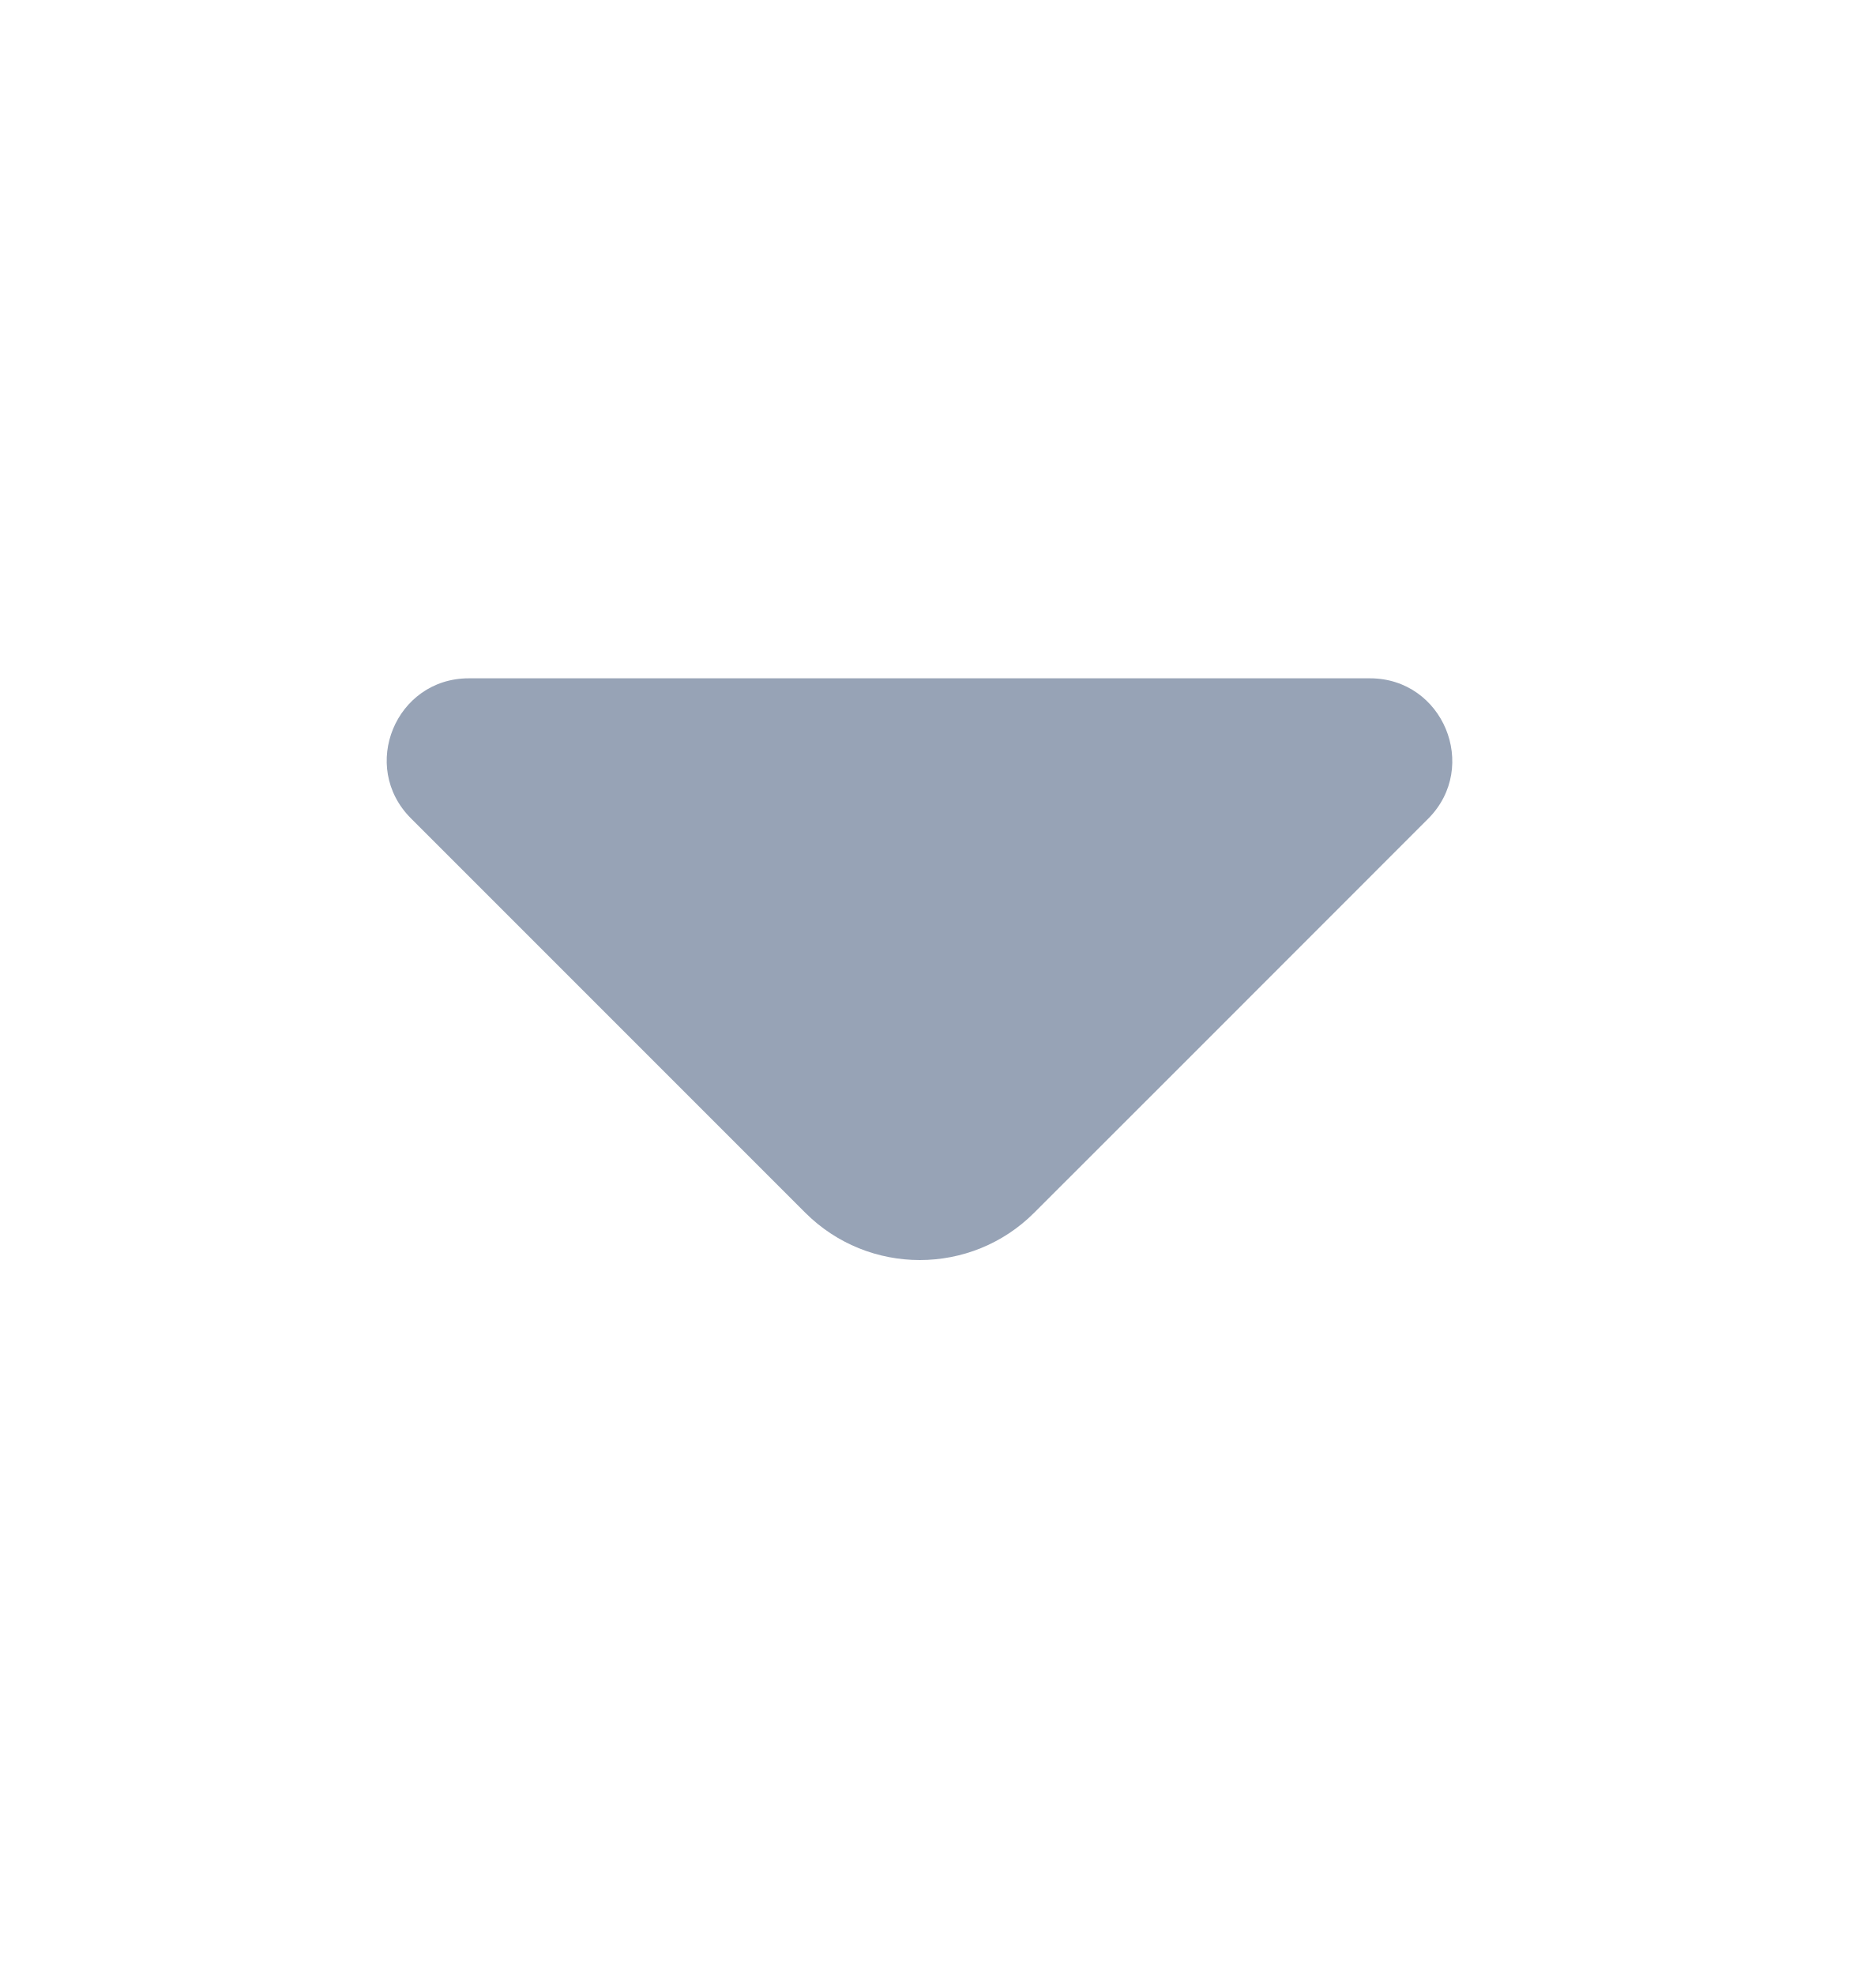
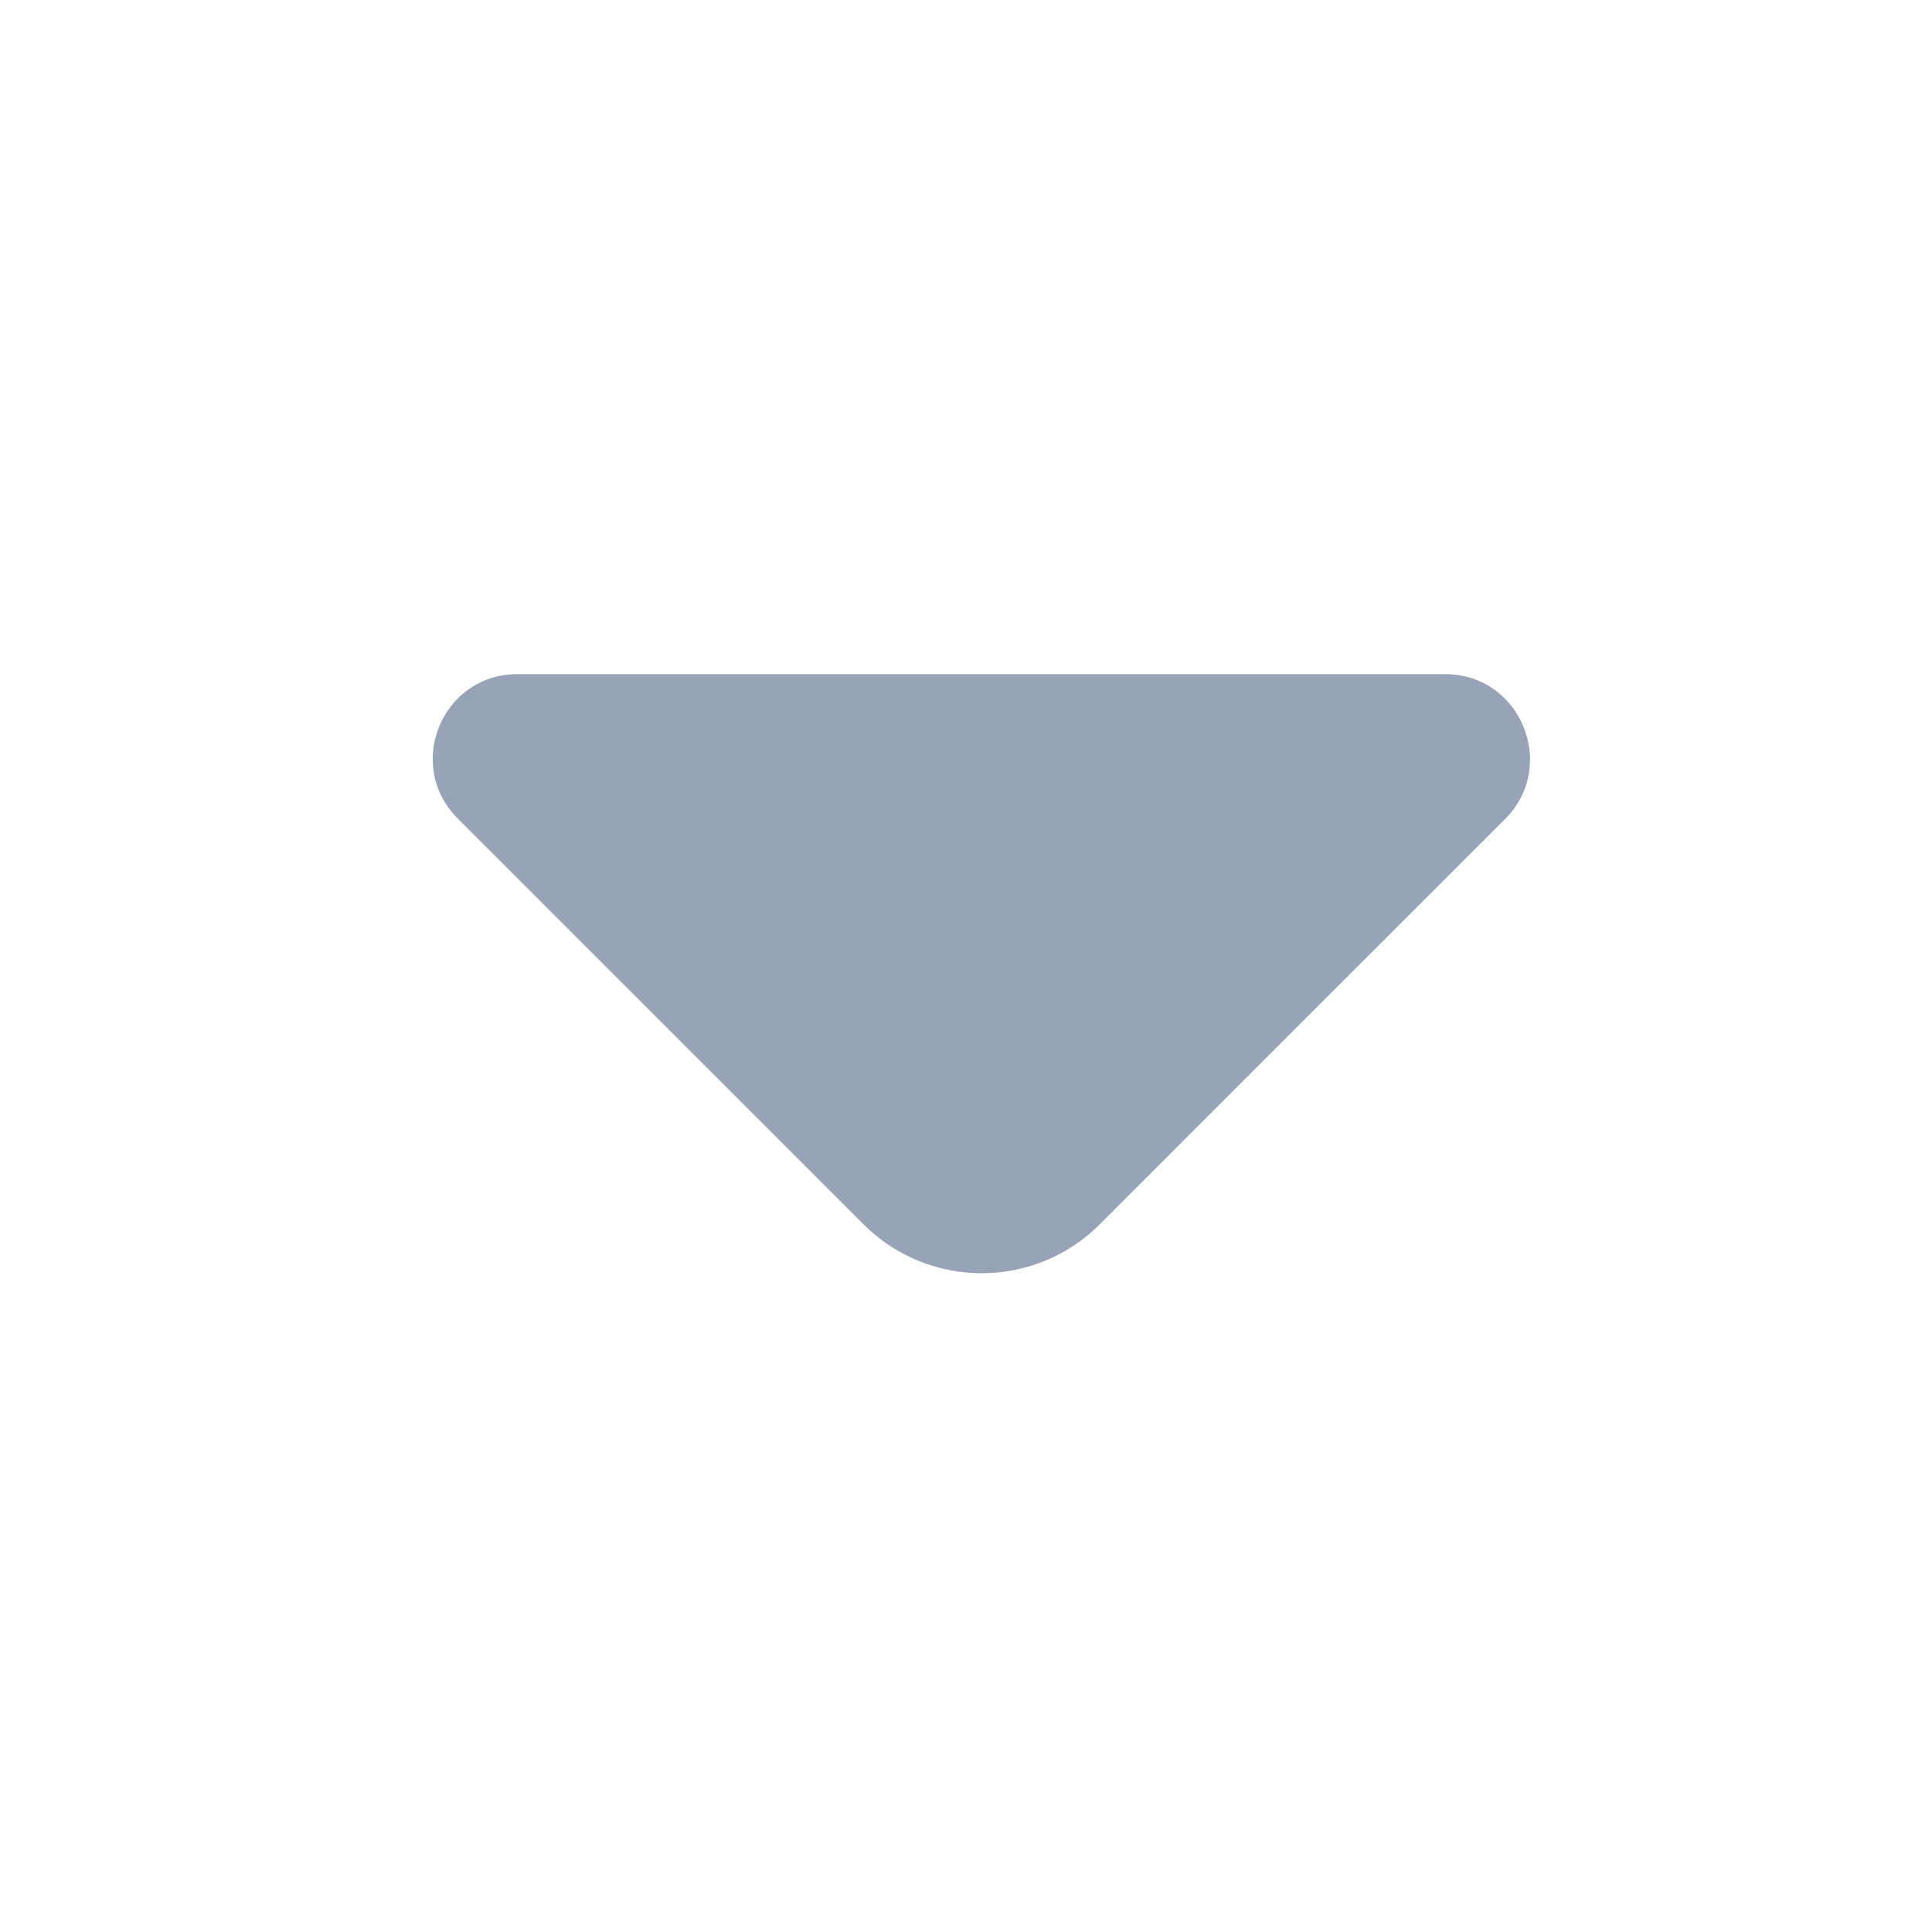
- <svg xmlns="http://www.w3.org/2000/svg" width="19" height="20" viewBox="0 0 19 20" fill="none">
-   <path d="M13.875 6.869L9.072 6.869L4.748 6.869C4.008 6.869 3.638 7.763 4.162 8.287L8.155 12.28C8.795 12.92 9.836 12.92 10.475 12.28L11.994 10.762L14.468 8.287C14.985 7.763 14.615 6.869 13.875 6.869Z" fill="#97A3B6" />
+ <svg xmlns="http://www.w3.org/2000/svg" width="19" height="19" viewBox="0 0 19 19" fill="none">
+   <path d="M14.213 6.63L9.411 6.63L5.087 6.63C4.347 6.63 3.977 7.525 4.501 8.049L8.494 12.042C9.134 12.681 10.174 12.681 10.814 12.042L12.332 10.523L14.807 8.049C15.323 7.525 14.953 6.63 14.213 6.63Z" fill="#97A3B6" />
</svg>
